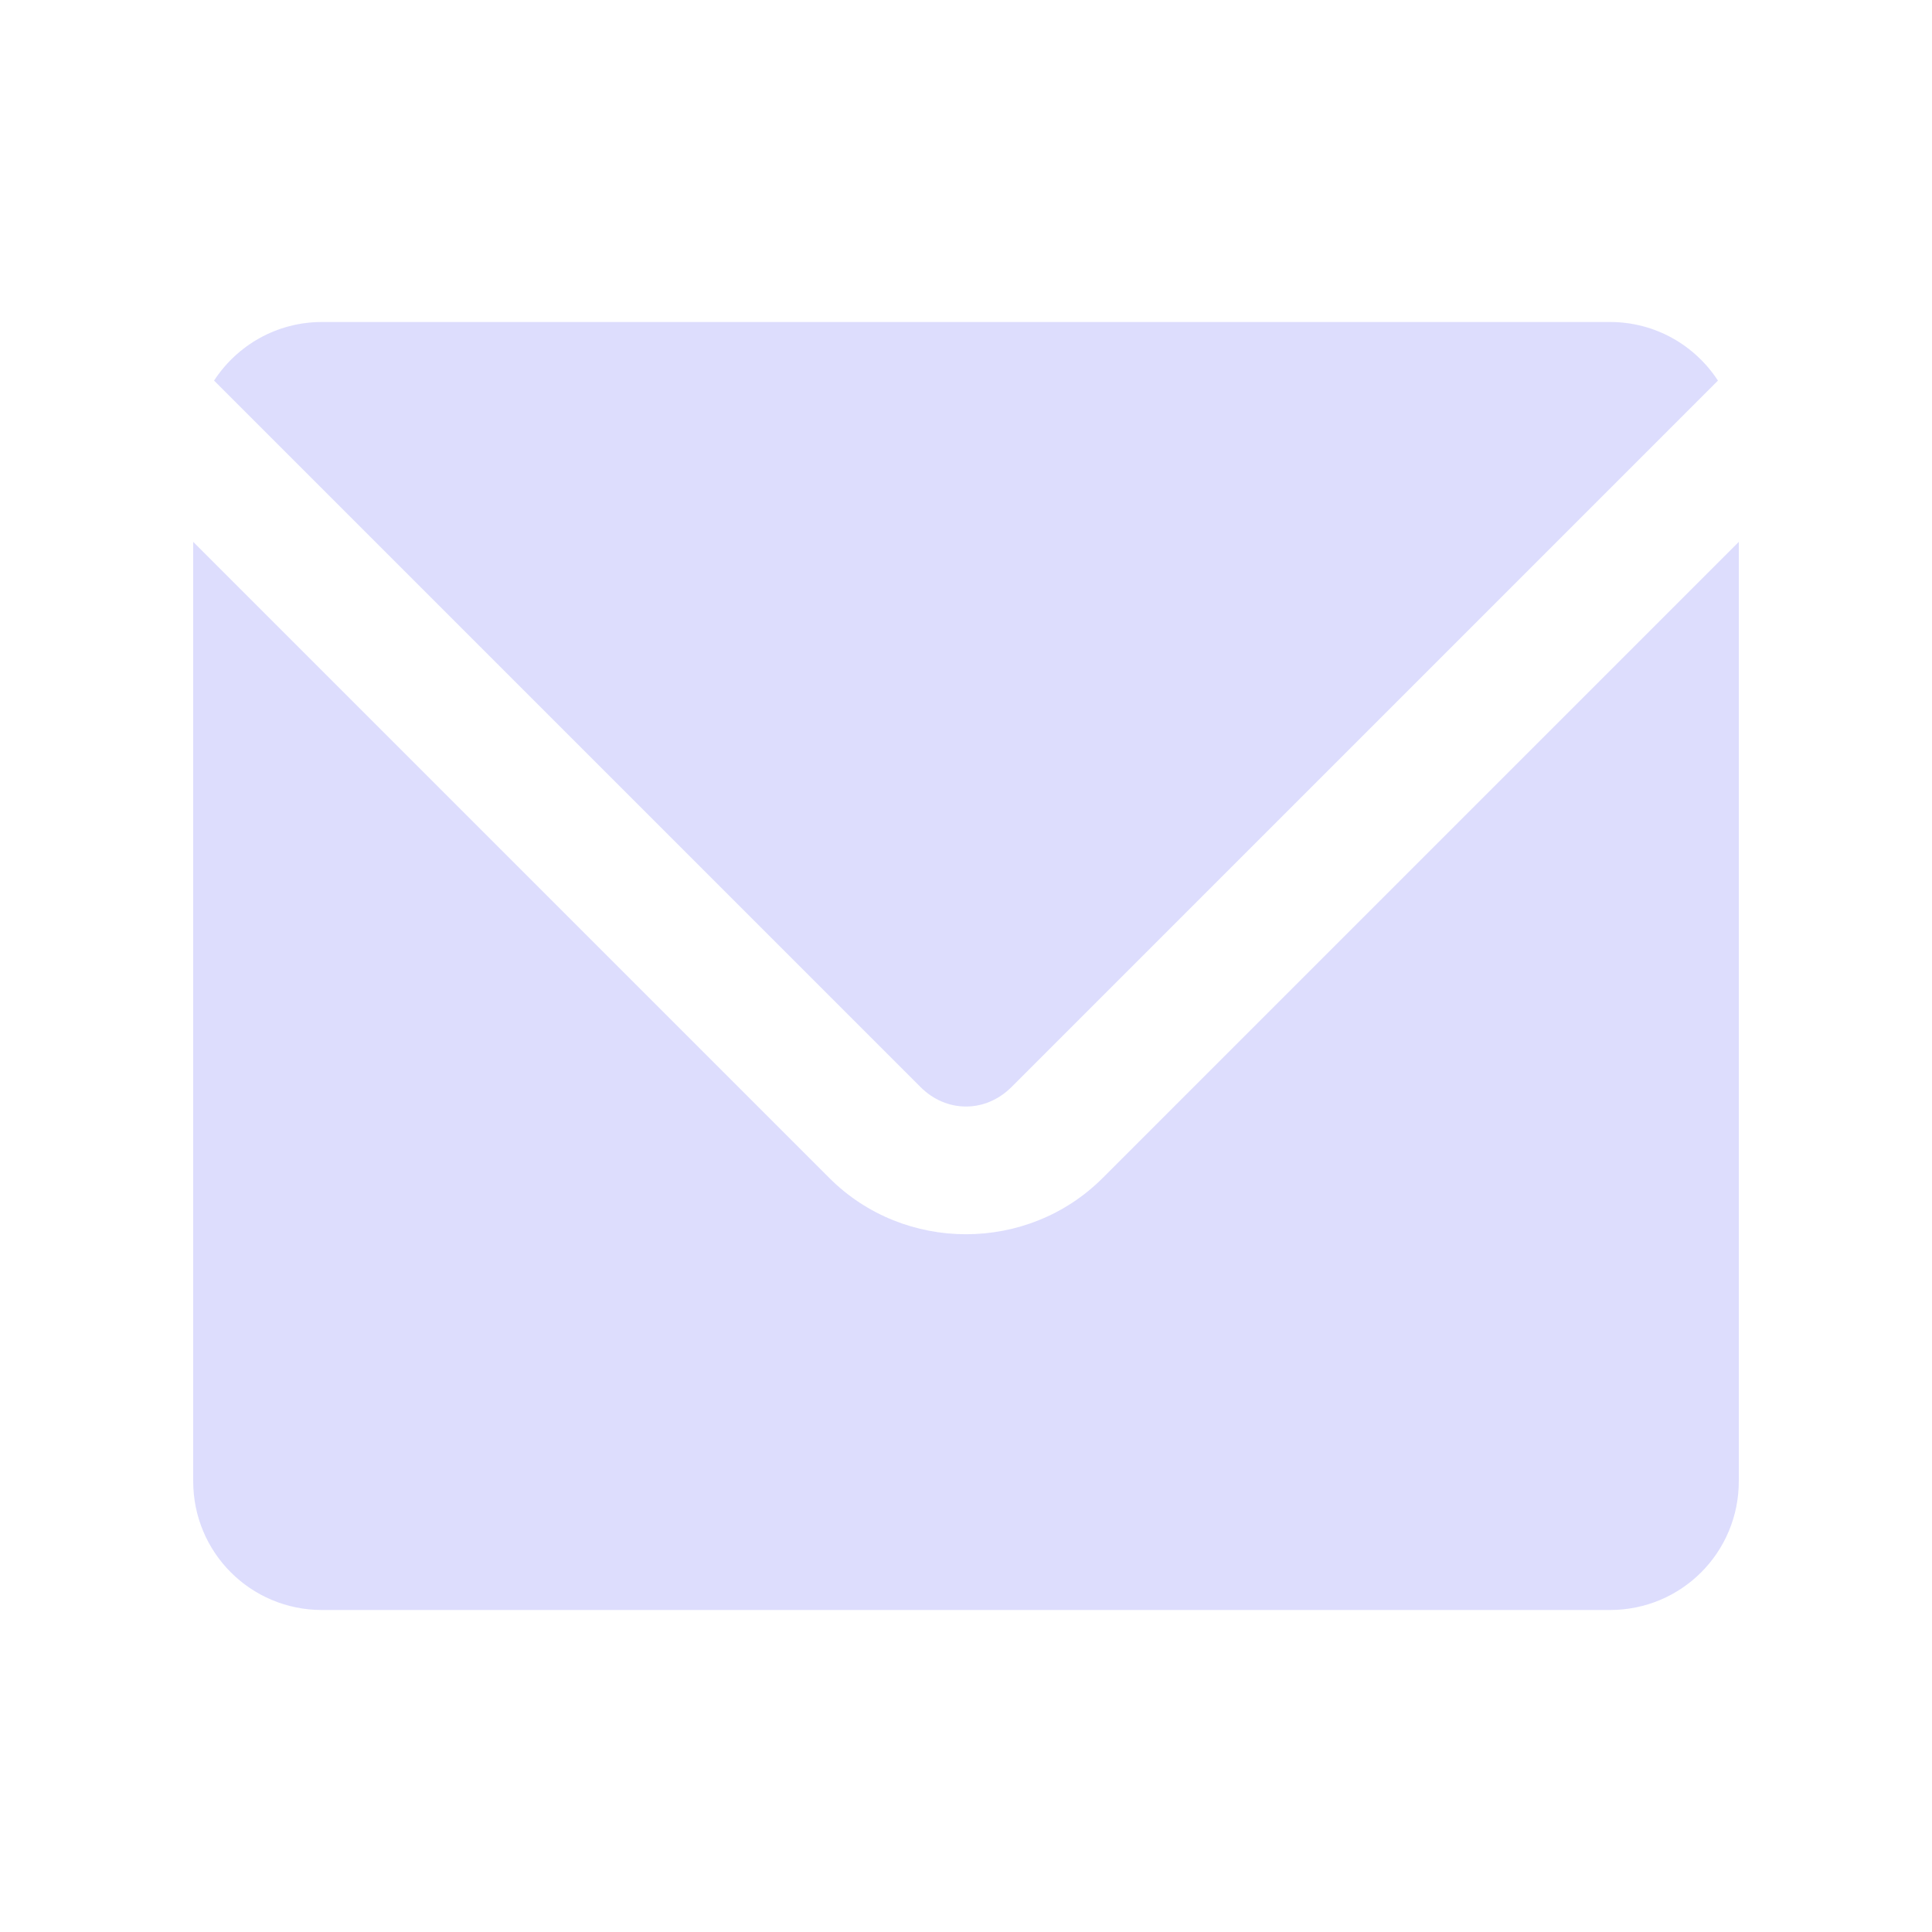
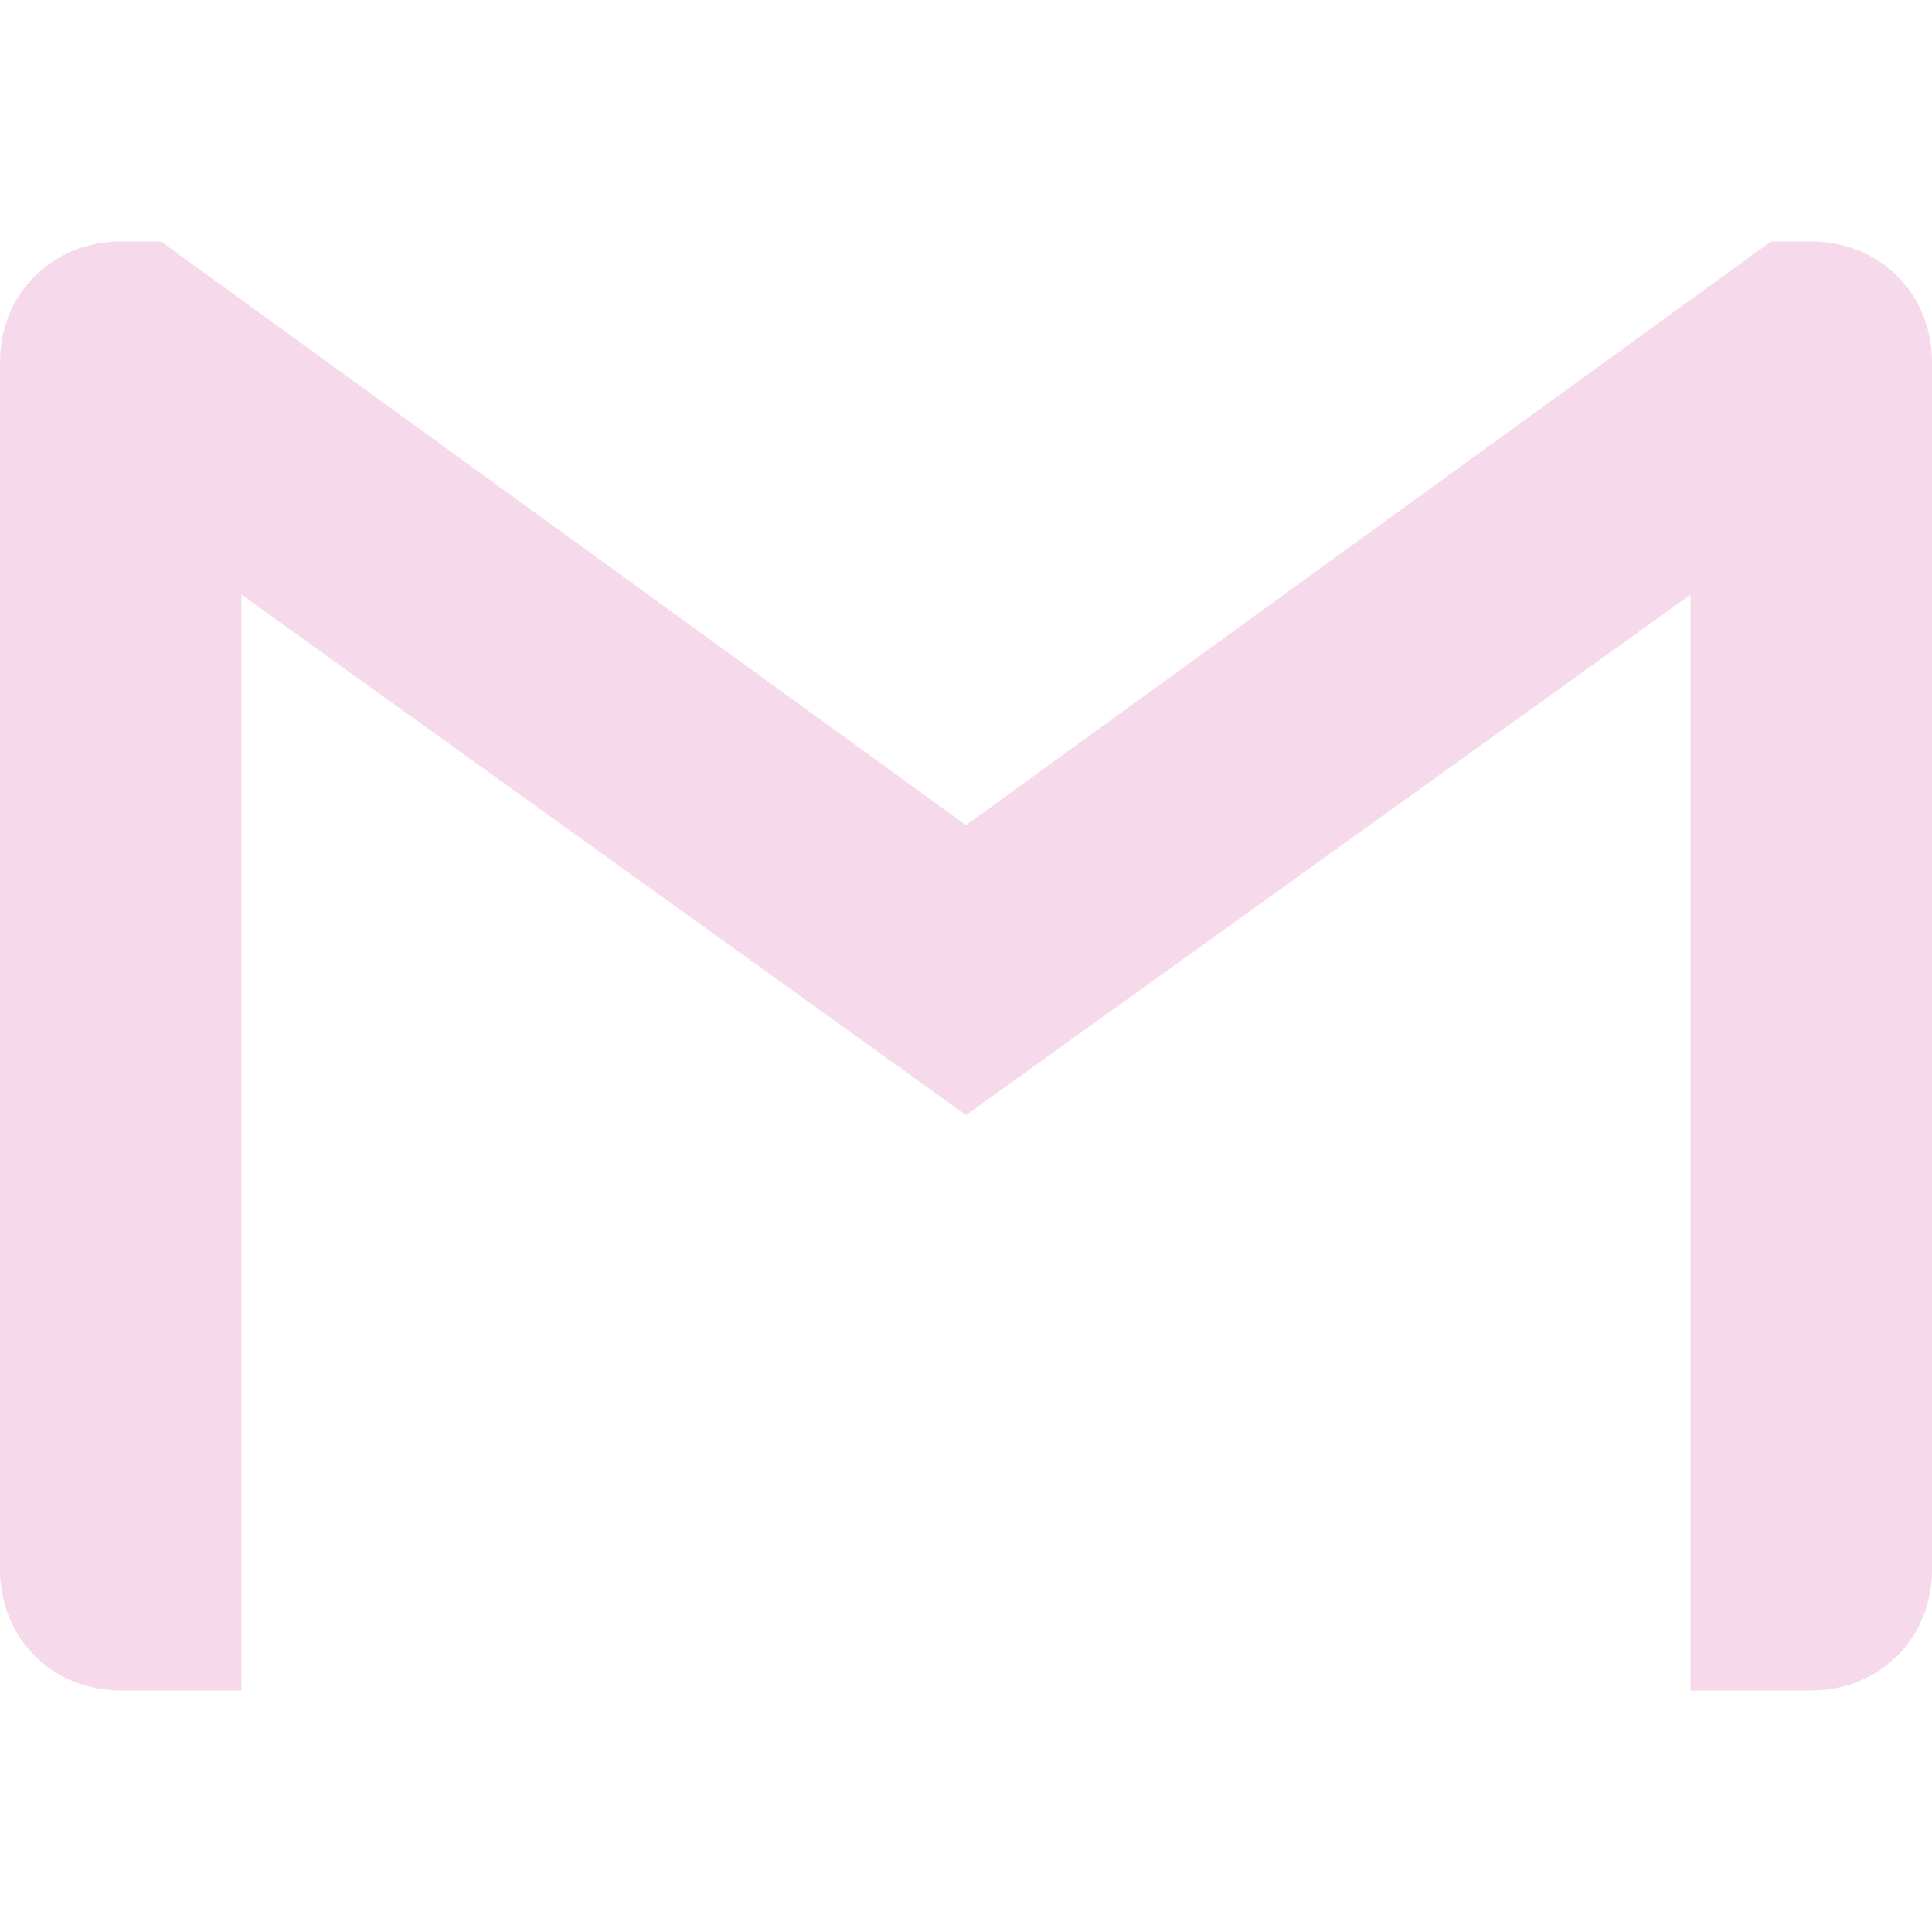
- <svg xmlns="http://www.w3.org/2000/svg" width="800px" height="800px" viewBox="0 0 30 30" version="1.1" id="svg822" fill="#ddddfd" stroke="#ddddfd">
+ <svg xmlns="http://www.w3.org/2000/svg" fill="#f6daec" width="800px" height="800px" viewBox="0 0 32 32">
  <g id="SVGRepo_bgCarrier" stroke-width="0" />
  <g id="SVGRepo_tracerCarrier" stroke-linecap="round" stroke-linejoin="round" />
  <g id="SVGRepo_iconCarrier">
-     <defs id="defs816" />
-     <g id="layer1" transform="translate(0,-289.0625)">
-       <path style="opacity:1;fill:#ddddfd;fill-opacity:1;stroke:none;stroke-width:0.5;stroke-miterlimit:4;stroke-dasharray:none;stroke-opacity:1" d="M 5 5 C 4.296 5 3.68 5.363 3.324 5.91 L 14.293 16.879 C 14.697 17.283 15.303 17.283 15.707 16.879 L 26.676 5.91 C 26.32 5.363 25.704 5 25 5 L 5 5 z M 3 8.414 L 3 23 C 3 24.108 3.892 25 5 25 L 25 25 C 26.108 25 27 24.108 27 23 L 27 8.414 L 17.121 18.293 C 15.958 19.456 14.042 19.456 12.879 18.293 L 3 8.414 z " transform="translate(0,289.0625)" id="rect4592" />
-     </g>
+     <path d="M32 6v20c0 1.135-0.865 2-2 2h-2v-18.151l-12 8.62-12-8.62v18.151h-2c-1.135 0-2-0.865-2-2v-20c0-0.568 0.214-1.068 0.573-1.422 0.359-0.365 0.859-0.578 1.427-0.578h0.667l13.333 9.667 13.333-9.667h0.667c0.568 0 1.068 0.214 1.427 0.578 0.359 0.354 0.573 0.854 0.573 1.422z" />
  </g>
</svg>
